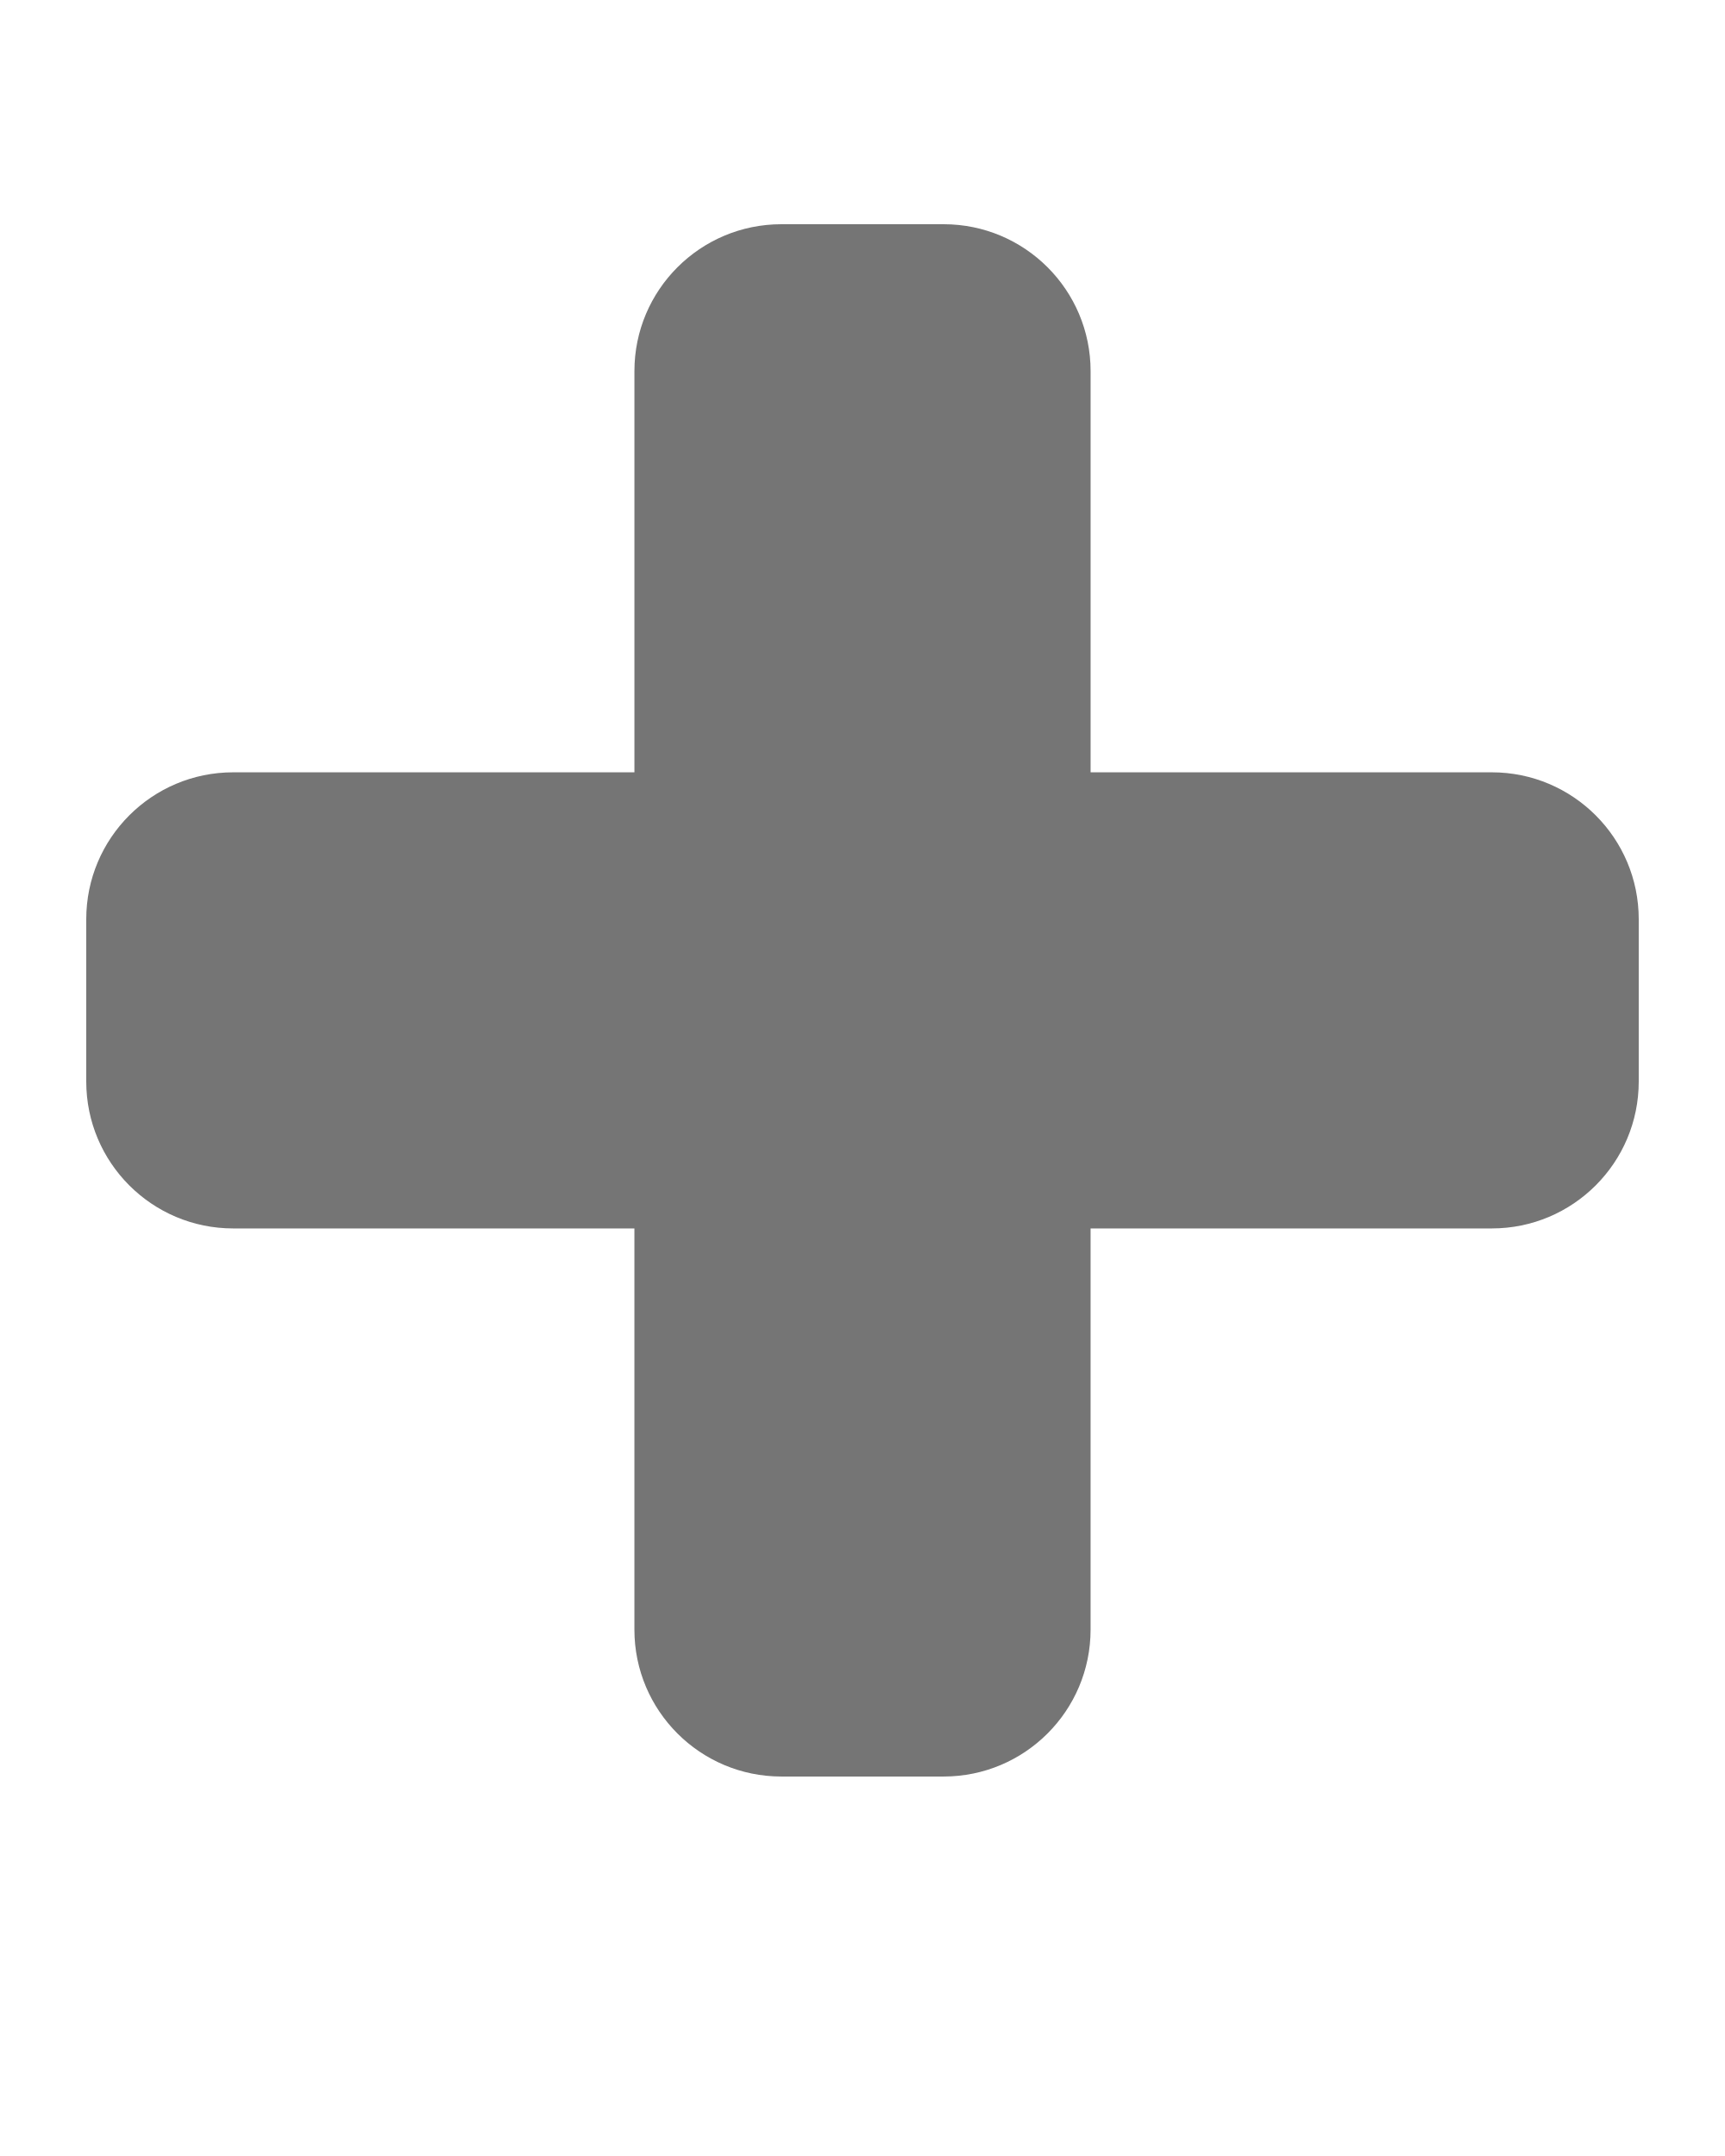
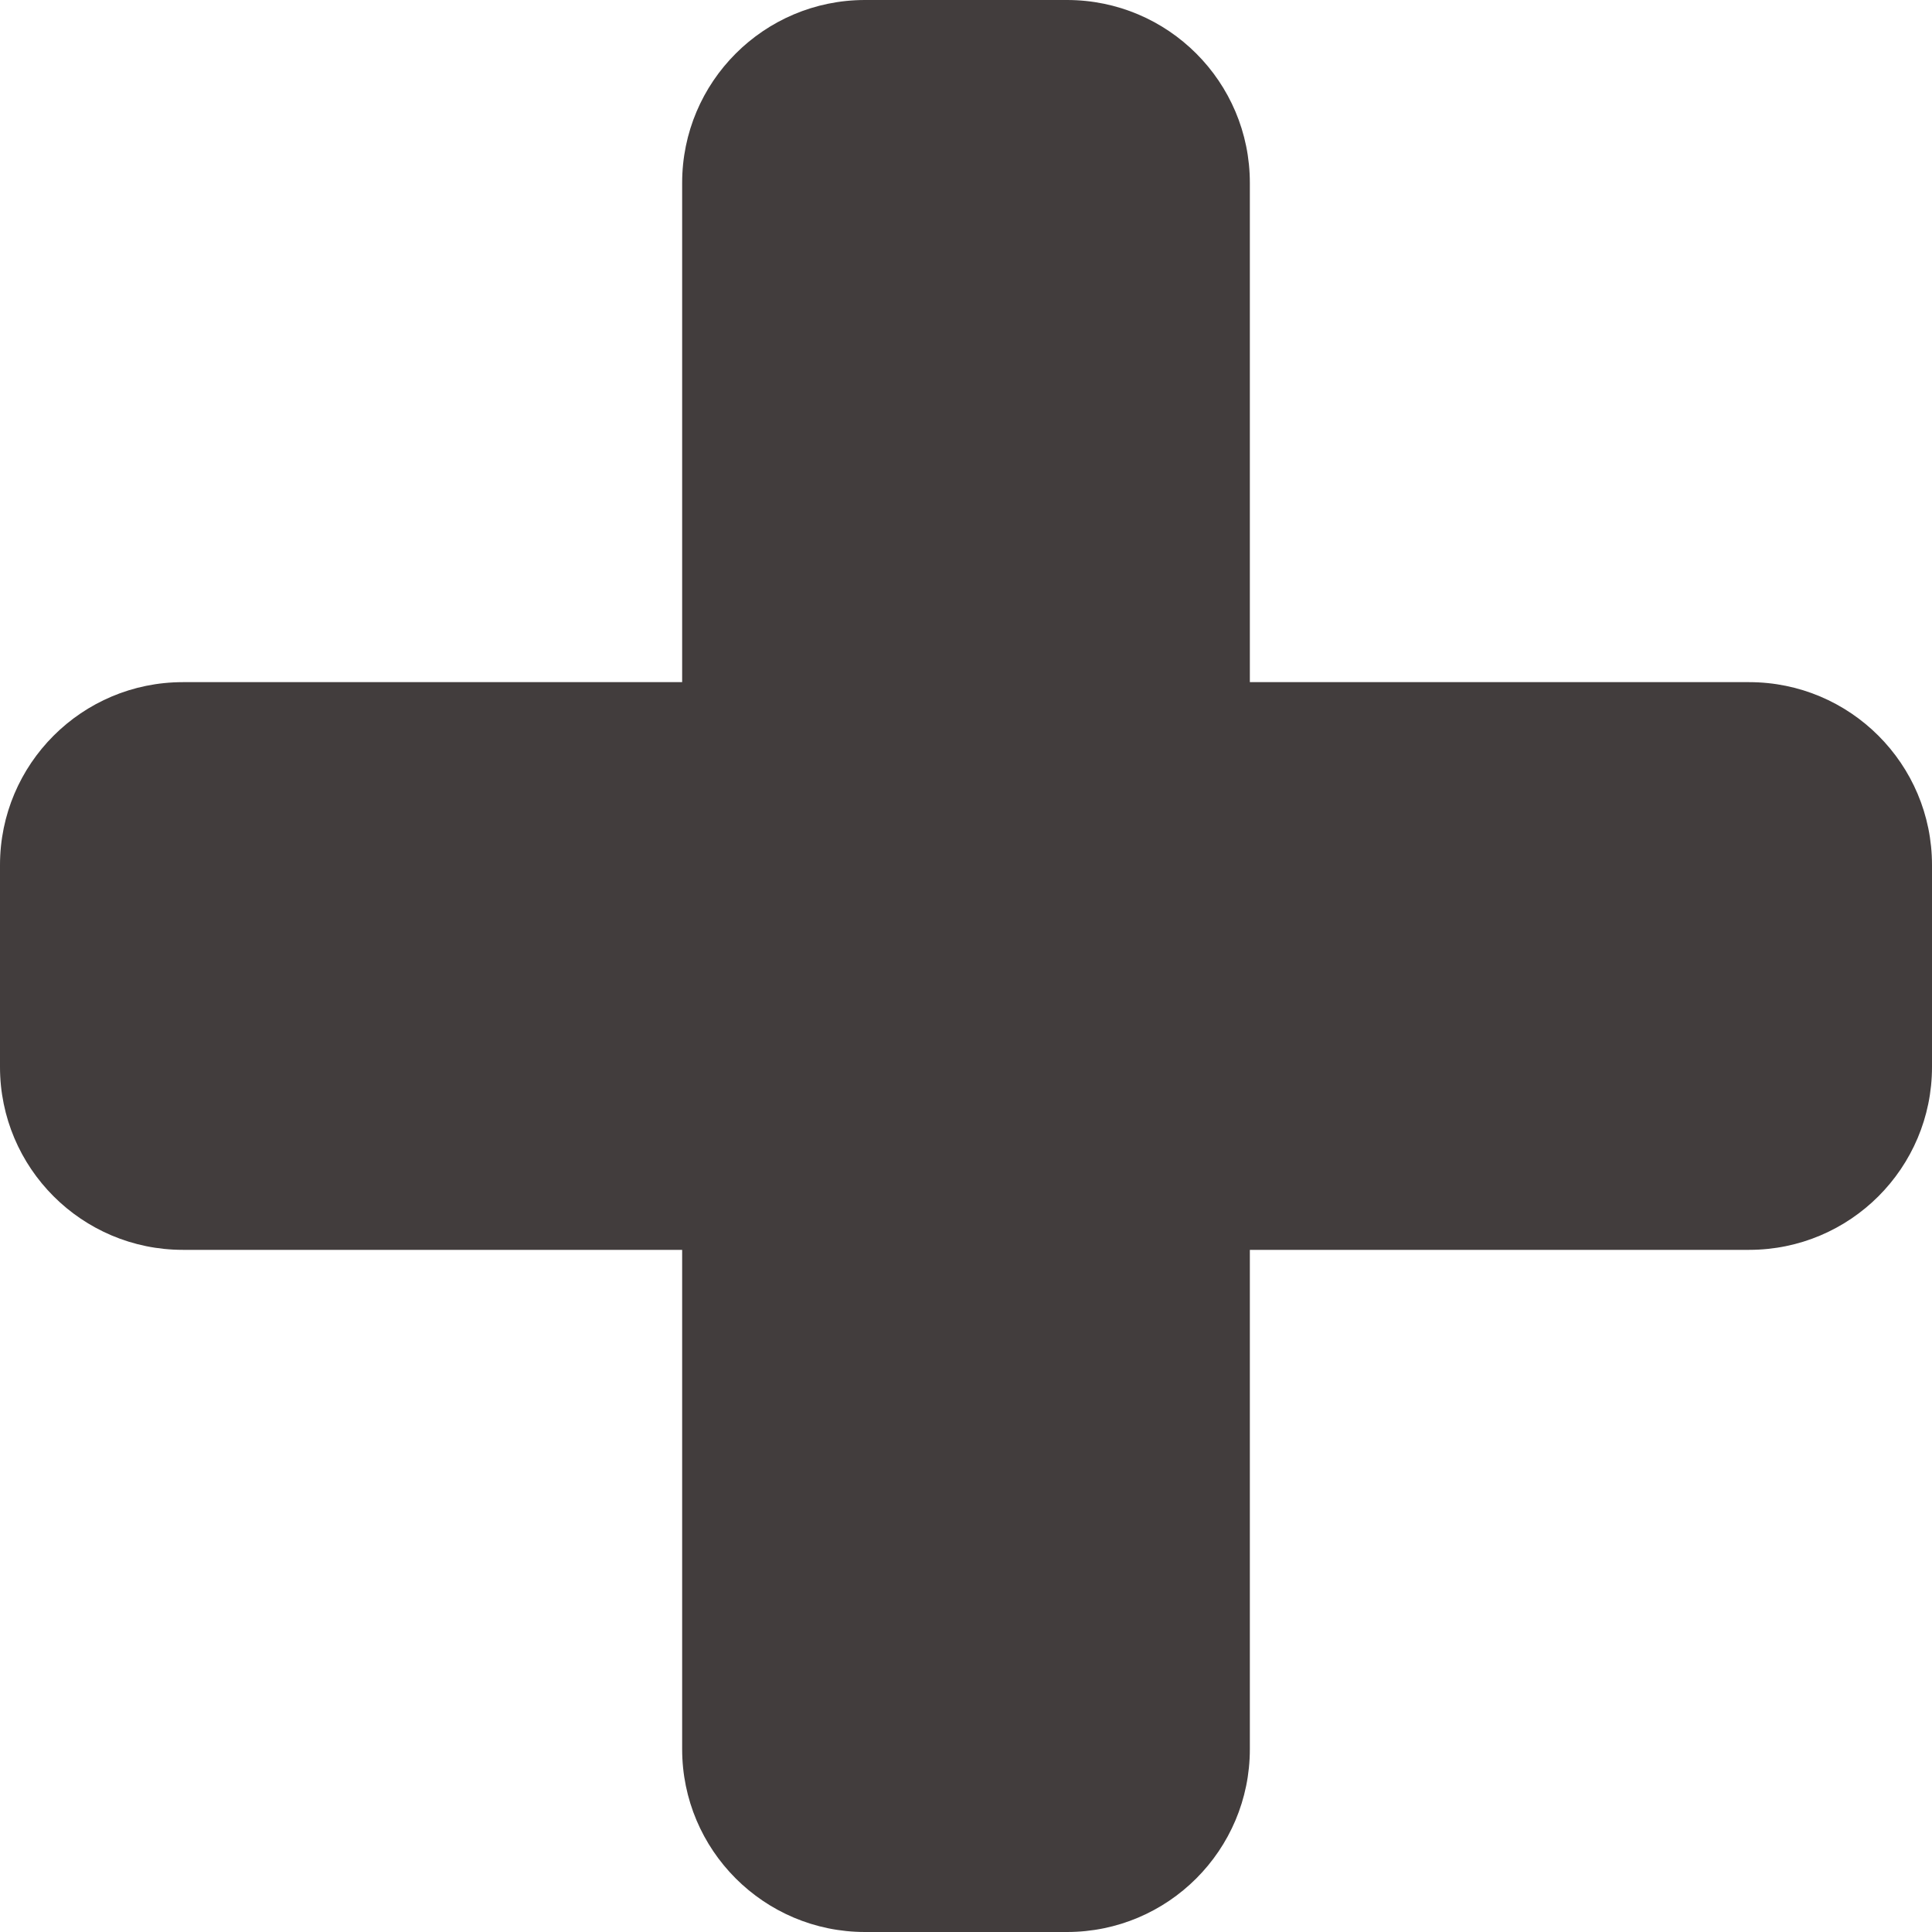
- <svg xmlns="http://www.w3.org/2000/svg" fill="#757575" data-name="Layer 1" viewBox="0 -8 100 125" x="0px" y="0px">
-   <path d="m86.481,36.777h-23.258V13.519c0-4.705-3.814-8.519-8.519-8.519h-9.407c-4.705,0-8.519,3.814-8.519,8.519v23.258H13.519c-4.705,0-8.519,3.814-8.519,8.519v9.407c0,4.705,3.814,8.519,8.519,8.519h23.258v23.258c0,4.705,3.814,8.519,8.519,8.519h9.407c4.705,0,8.519-3.814,8.519-8.519v-23.258h23.258c4.705,0,8.519-3.814,8.519-8.519v-9.407c0-4.705-3.814-8.519-8.519-8.519Z" />
+ <svg xmlns="http://www.w3.org/2000/svg" width="50" height="50" viewBox="0 0 50 50" fill="none">
+   <path d="M45.267 17.654H32.346V4.733C32.346 2.119 30.227 0 27.613 0H22.387C19.773 0 17.654 2.119 17.654 4.733V17.654H4.733C2.119 17.654 0 19.773 0 22.387V27.613C0 30.227 2.119 32.346 4.733 32.346H17.654V45.267C17.654 47.881 19.773 50 22.387 50H27.613C30.227 50 32.346 47.881 32.346 45.267V32.346H45.267C47.881 32.346 50 30.227 50 27.613V22.387C50 19.773 47.881 17.654 45.267 17.654Z" fill="#423D3D" />
</svg>
